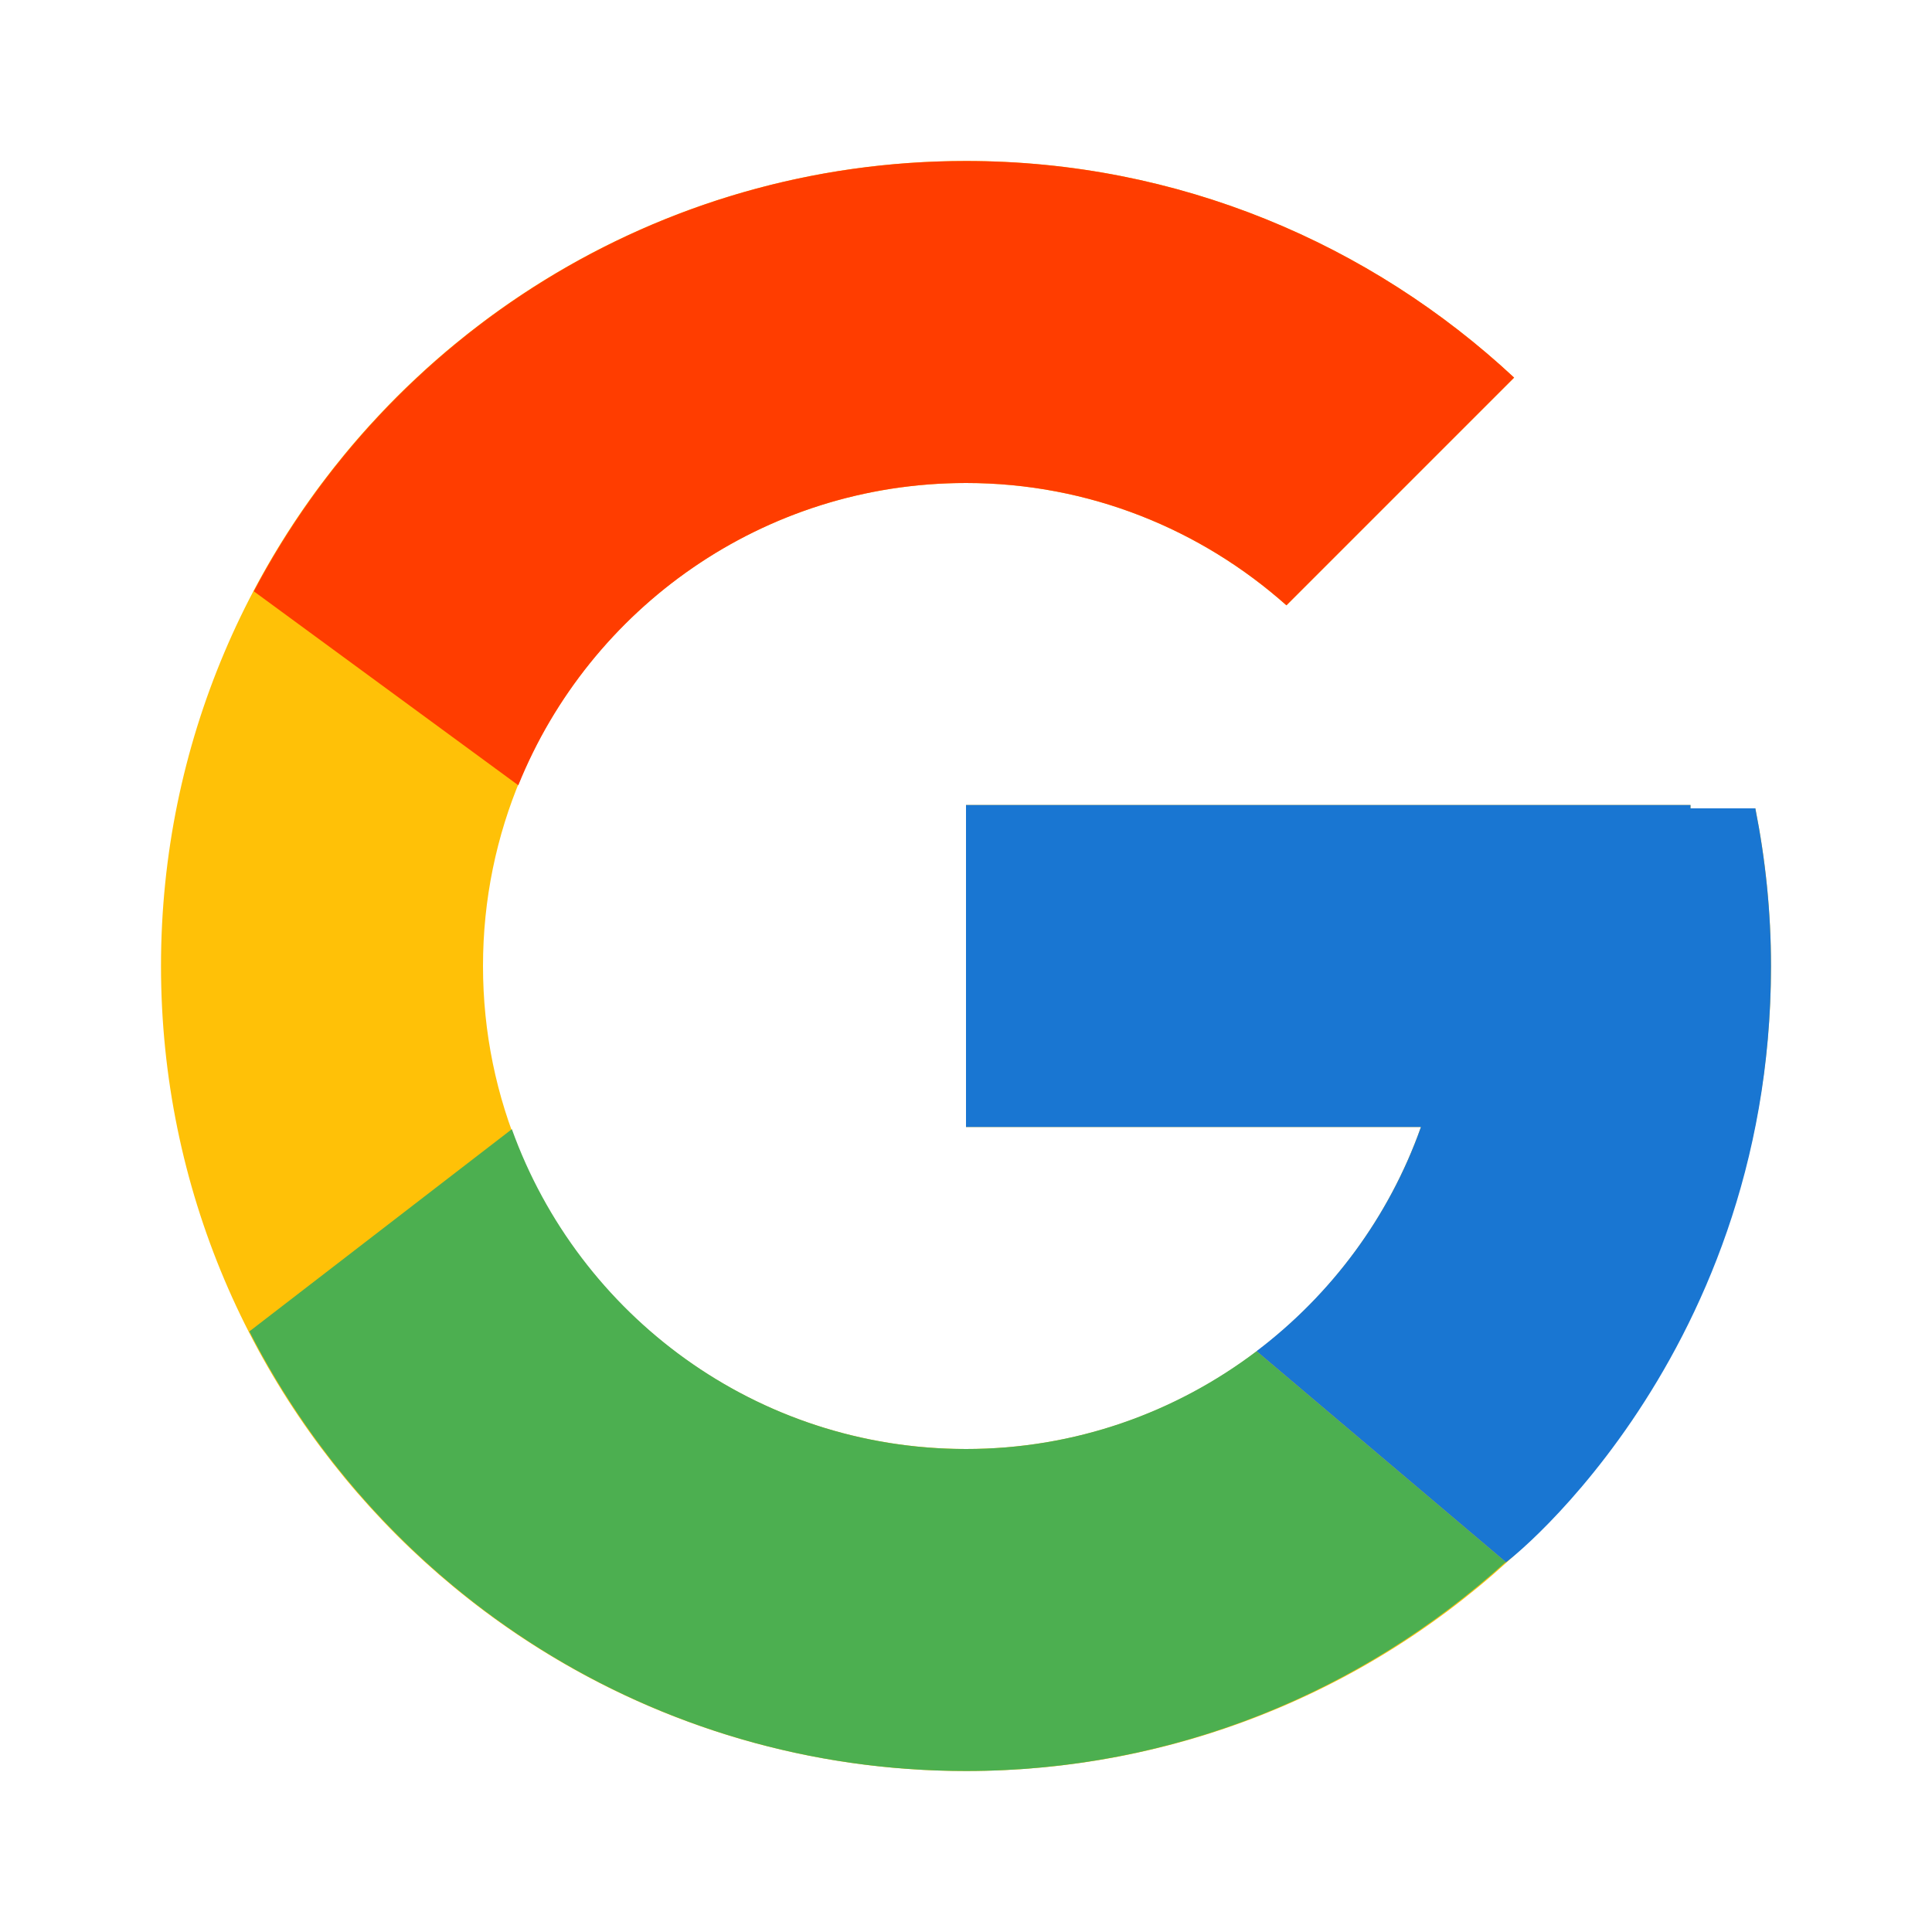
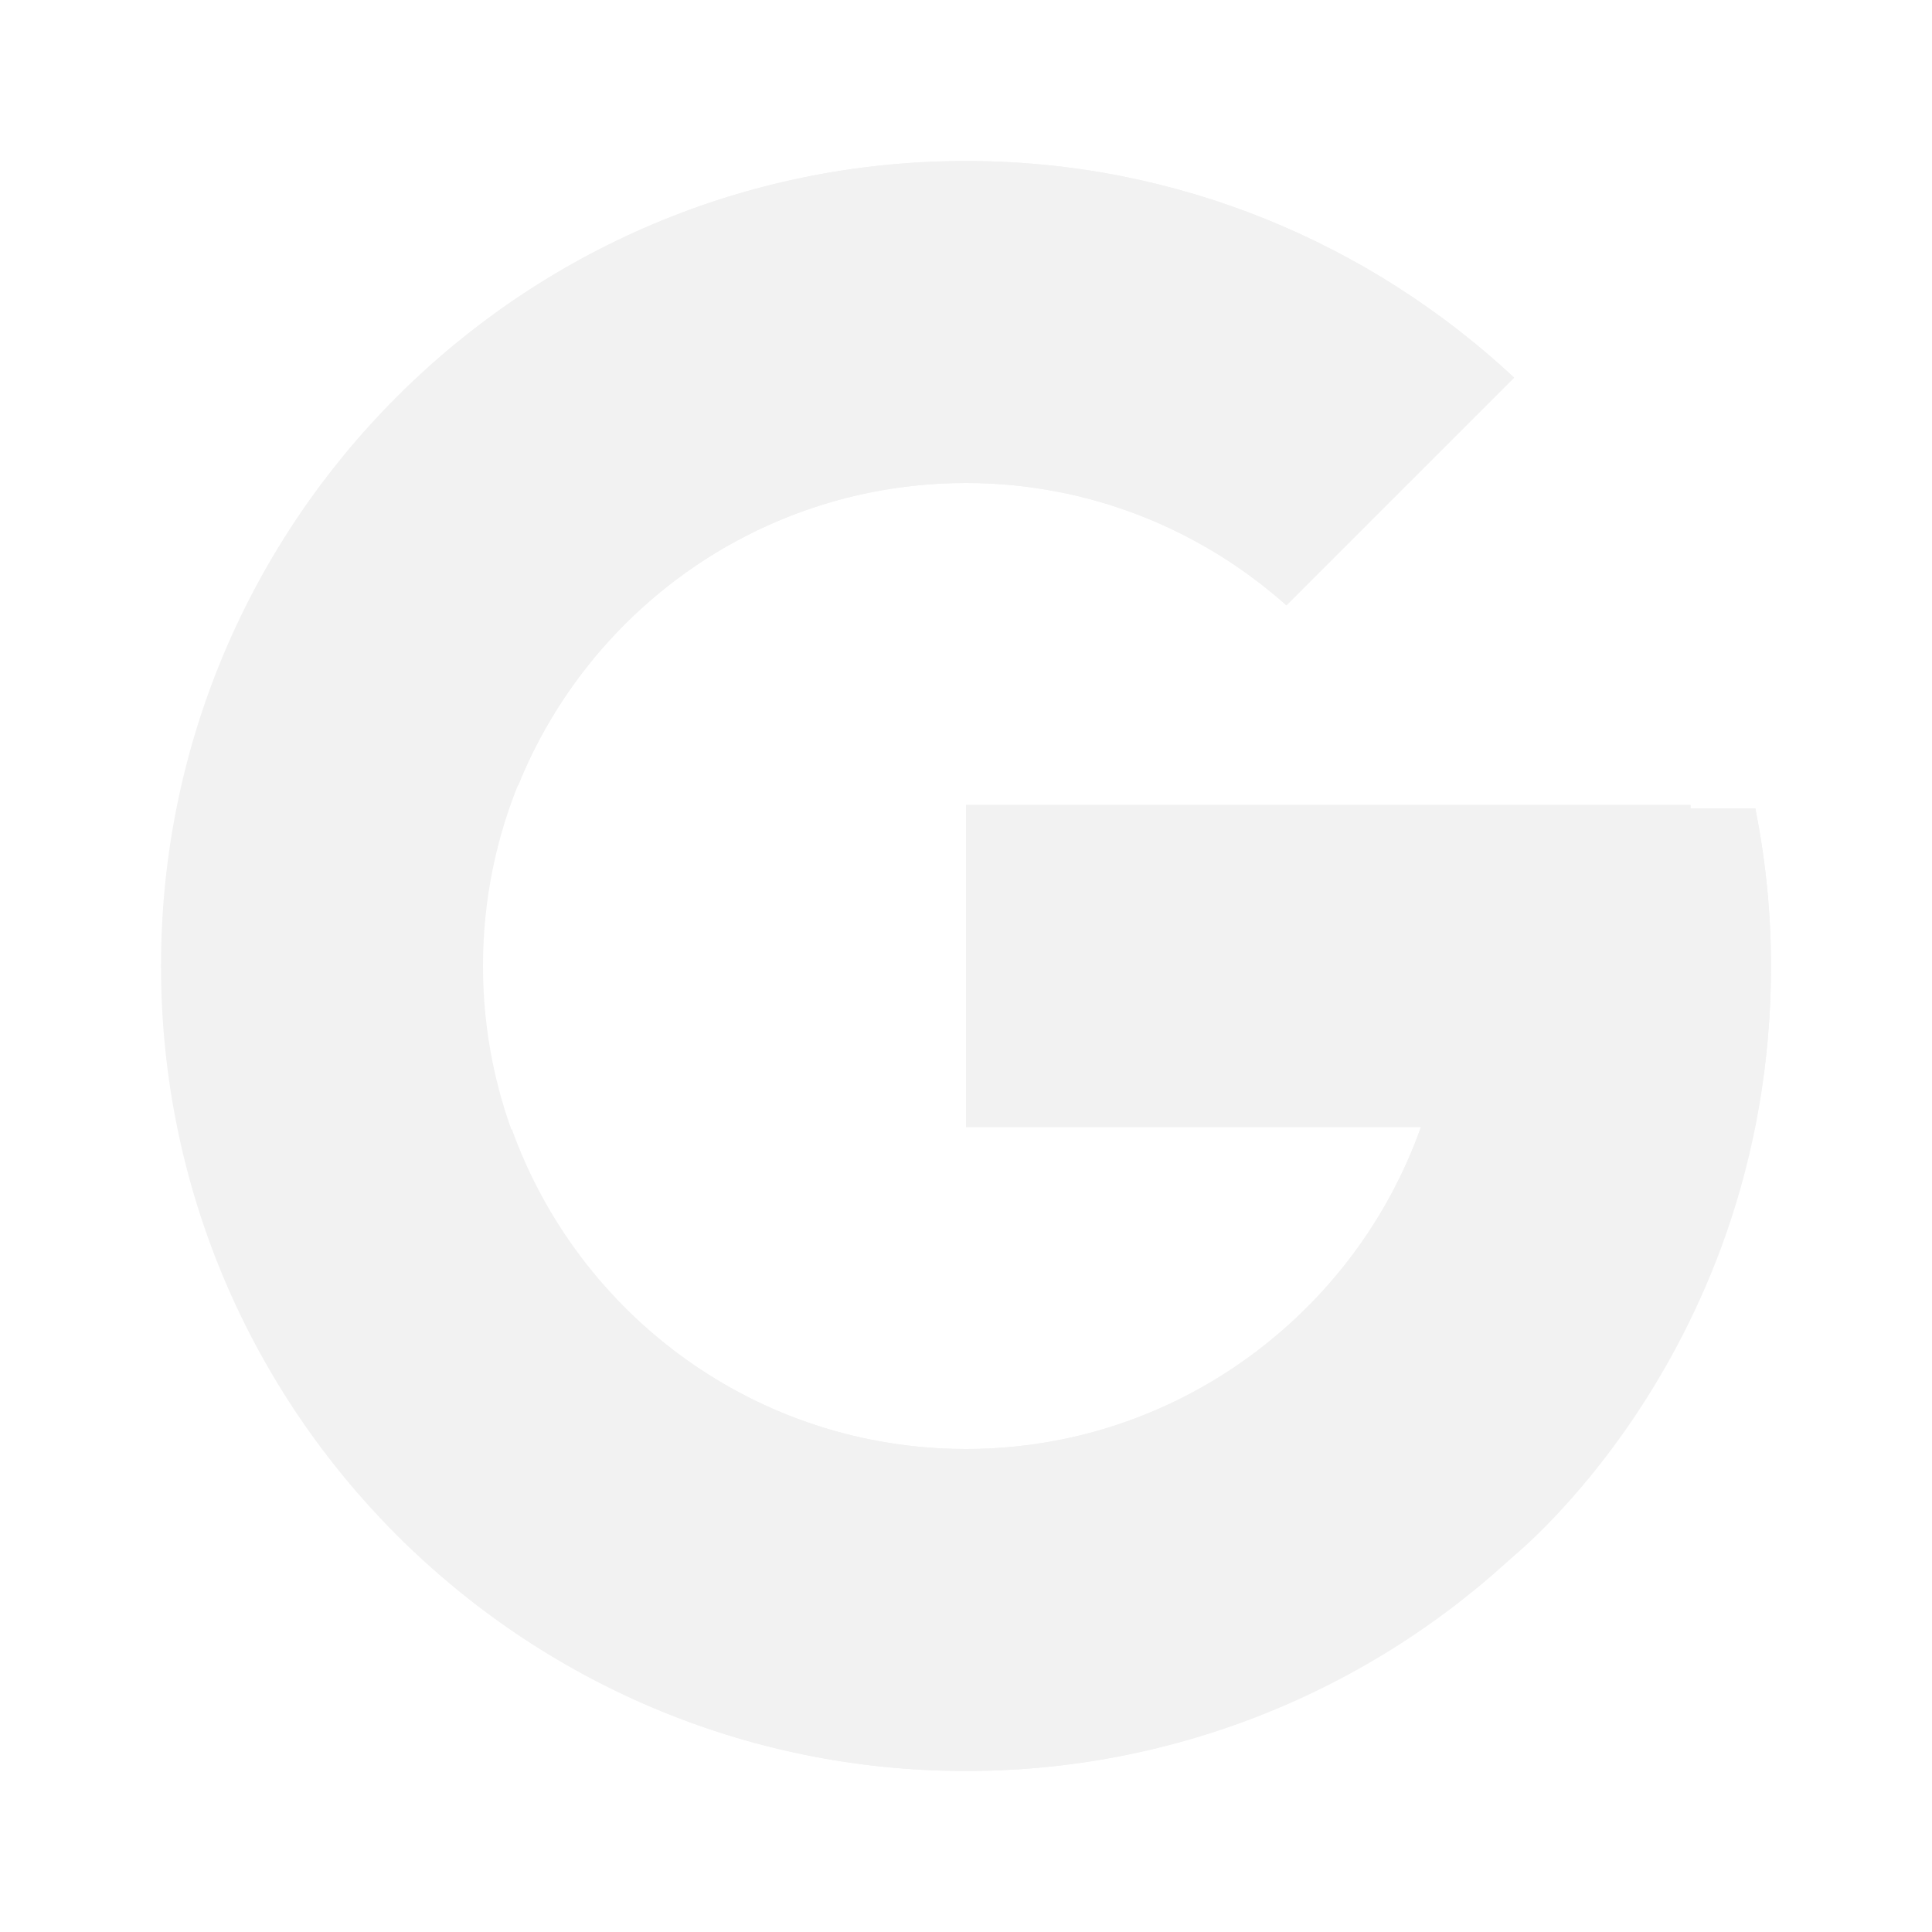
<svg xmlns="http://www.w3.org/2000/svg" viewBox="0 0 48 48" width="480px" height="480px">
-   <path fill="#FFC107" d="M43.611,20.083H42V20H24v8h11.303c-1.649,4.657-6.08,8-11.303,8c-6.627,0-12-5.373-12-12c0-6.627,5.373-12,12-12c3.059,0,5.842,1.154,7.961,3.039l5.657-5.657C34.046,6.053,29.268,4,24,4C12.955,4,4,12.955,4,24c0,11.045,8.955,20,20,20c11.045,0,20-8.955,20-20C44,22.659,43.862,21.35,43.611,20.083z" />
-   <path fill="#FF3D00" d="M6.306,14.691l6.571,4.819C14.655,15.108,18.961,12,24,12c3.059,0,5.842,1.154,7.961,3.039l5.657-5.657C34.046,6.053,29.268,4,24,4C16.318,4,9.656,8.337,6.306,14.691z" />
-   <path fill="#4CAF50" d="M24,44c5.166,0,9.86-1.977,13.409-5.192l-6.19-5.238C29.211,35.091,26.715,36,24,36c-5.202,0-9.619-3.317-11.283-7.946l-6.522,5.025C9.505,39.556,16.227,44,24,44z" />
-   <path fill="#1976D2" d="M43.611,20.083H42V20H24v8h11.303c-0.792,2.237-2.231,4.166-4.087,5.571c0.001-0.001,0.002-0.001,0.003-0.002l6.19,5.238C36.971,39.205,44,34,44,24C44,22.659,43.862,21.35,43.611,20.083z" />
+   <path fill="#f2f2f2" d="M43.611,20.083H42V20H24v8h11.303c-1.649,4.657-6.08,8-11.303,8c-6.627,0-12-5.373-12-12c0-6.627,5.373-12,12-12c3.059,0,5.842,1.154,7.961,3.039l5.657-5.657C34.046,6.053,29.268,4,24,4C12.955,4,4,12.955,4,24c0,11.045,8.955,20,20,20c11.045,0,20-8.955,20-20C44,22.659,43.862,21.35,43.611,20.083z" />
+   <path fill="#f2f2f2" d="M6.306,14.691l6.571,4.819C14.655,15.108,18.961,12,24,12c3.059,0,5.842,1.154,7.961,3.039l5.657-5.657C34.046,6.053,29.268,4,24,4C16.318,4,9.656,8.337,6.306,14.691z" />
+   <path fill="#f2f2f2" d="M24,44c5.166,0,9.86-1.977,13.409-5.192l-6.19-5.238C29.211,35.091,26.715,36,24,36c-5.202,0-9.619-3.317-11.283-7.946l-6.522,5.025C9.505,39.556,16.227,44,24,44z" />
+   <path fill="#f2f2f2" d="M43.611,20.083H42V20H24v8h11.303c-0.792,2.237-2.231,4.166-4.087,5.571c0.001-0.001,0.002-0.001,0.003-0.002l6.19,5.238C36.971,39.205,44,34,44,24C44,22.659,43.862,21.35,43.611,20.083z" />
</svg>
